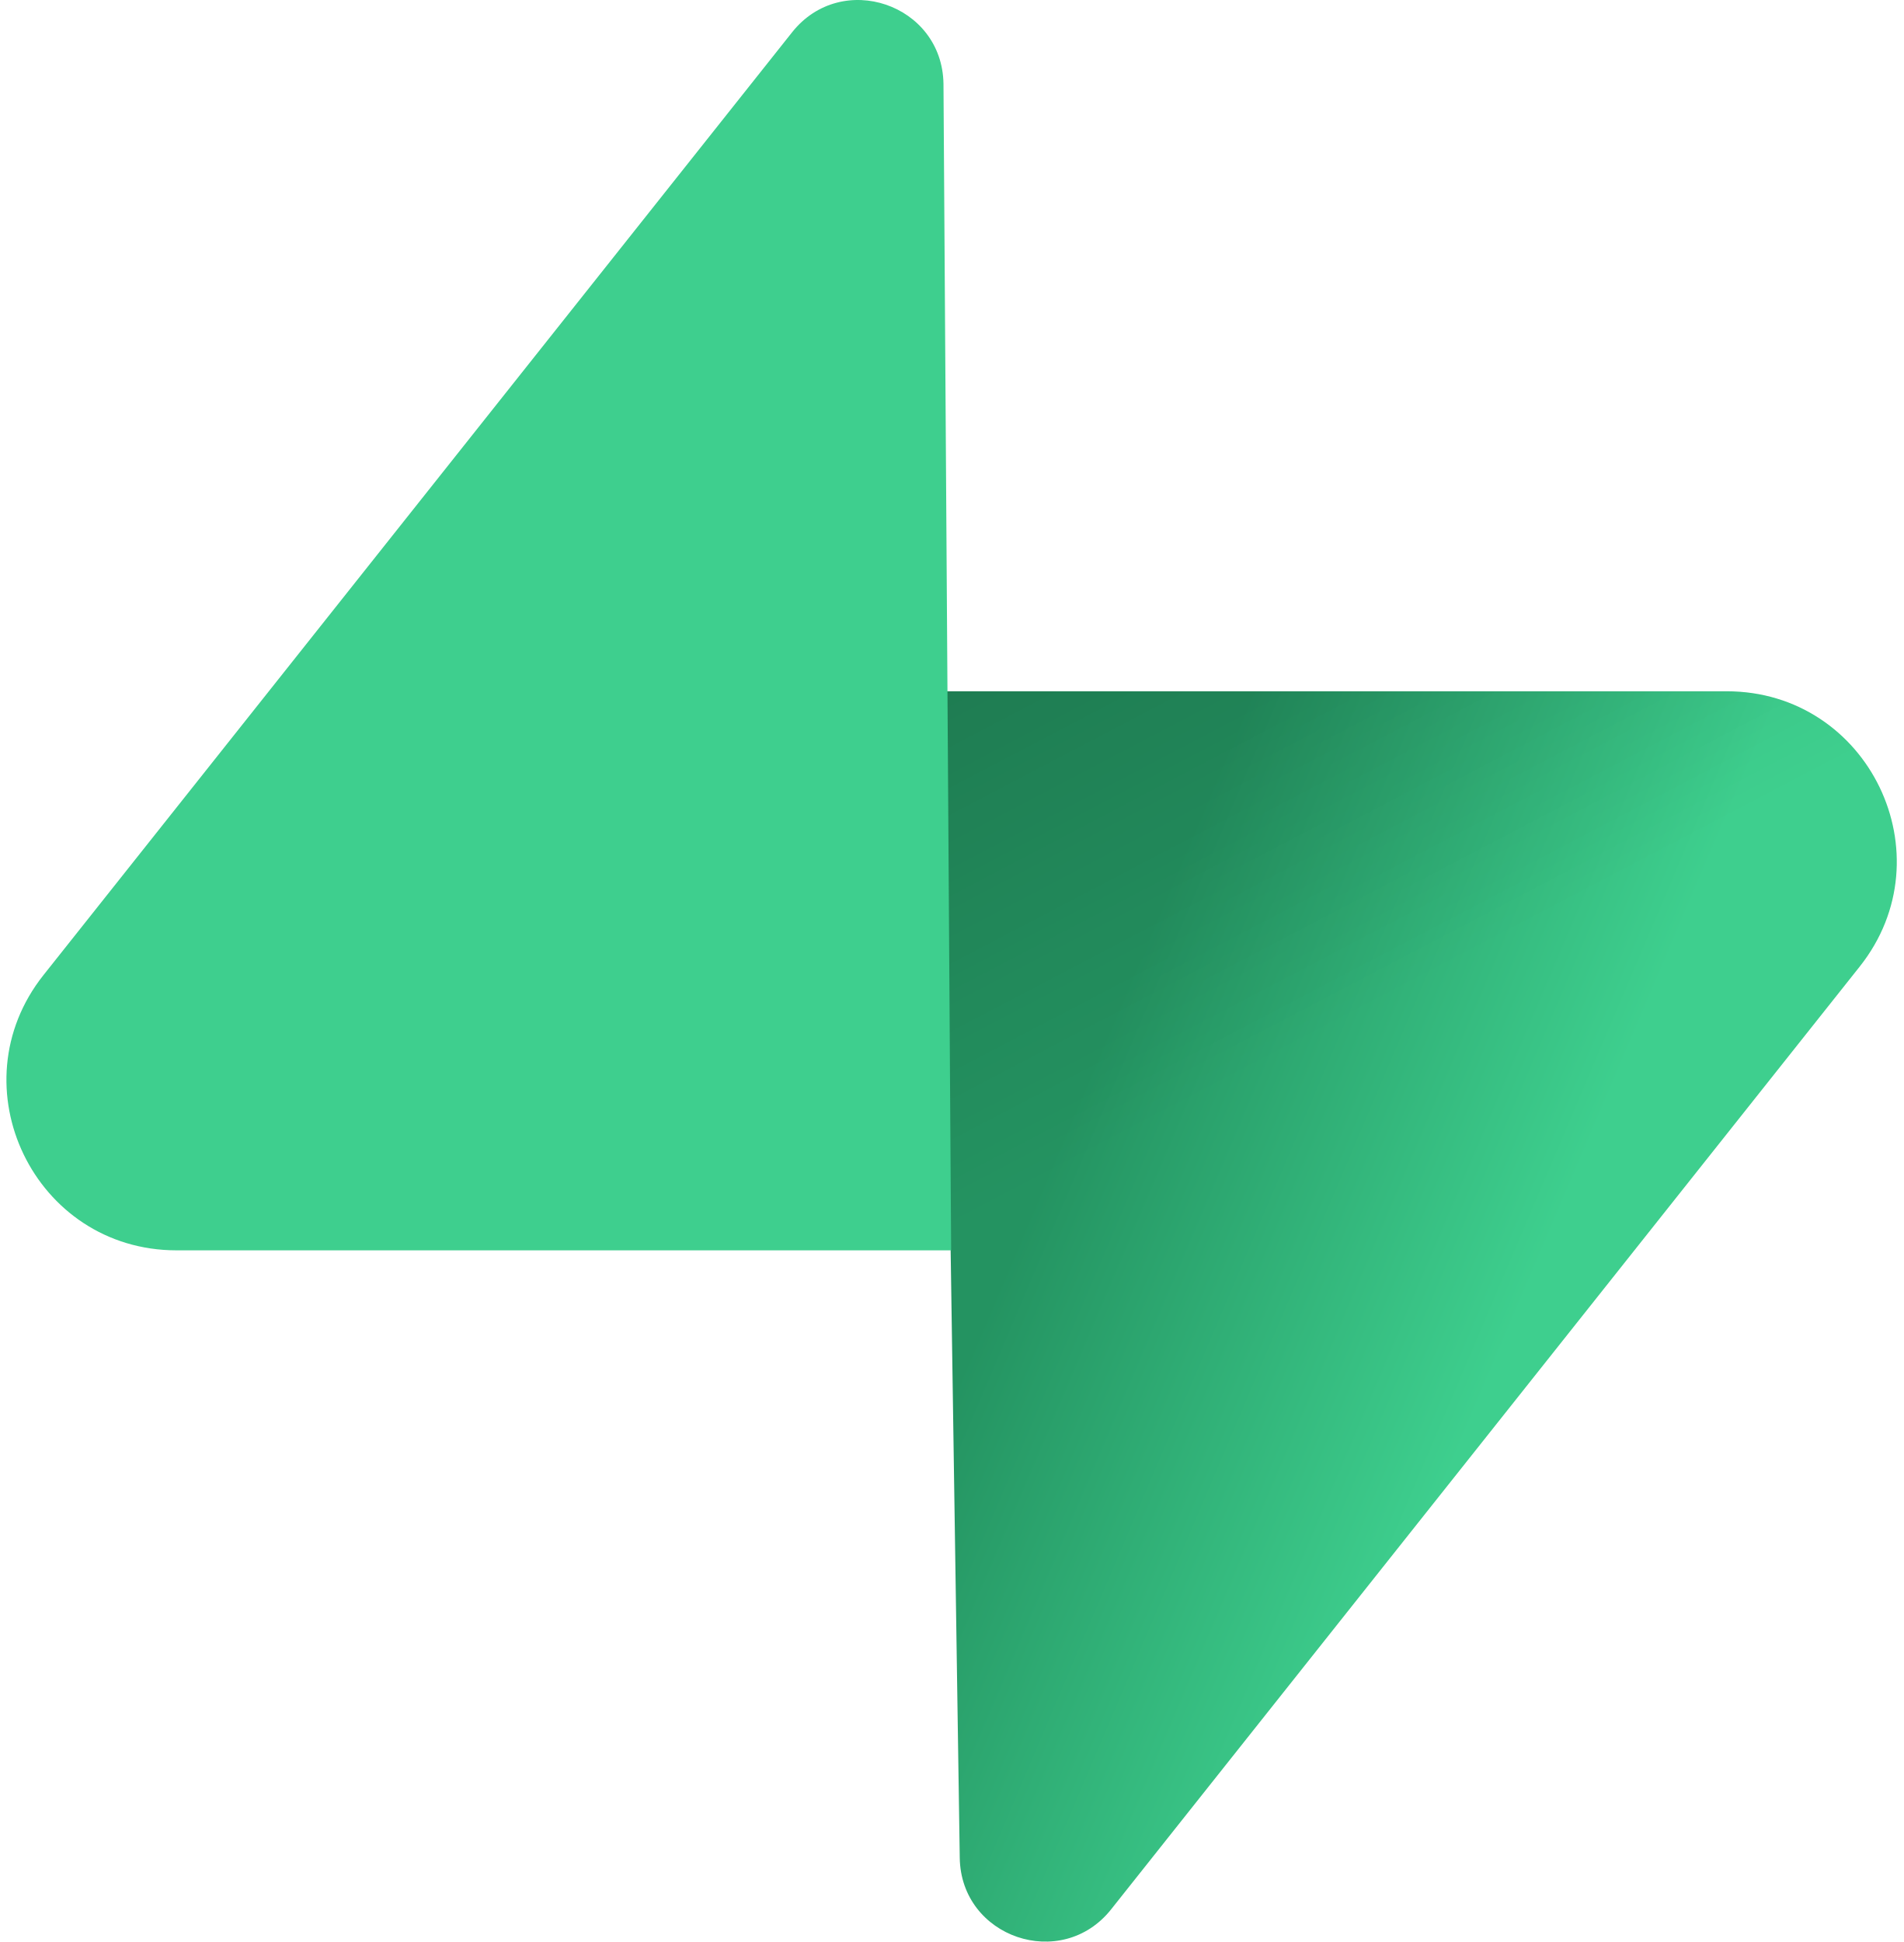
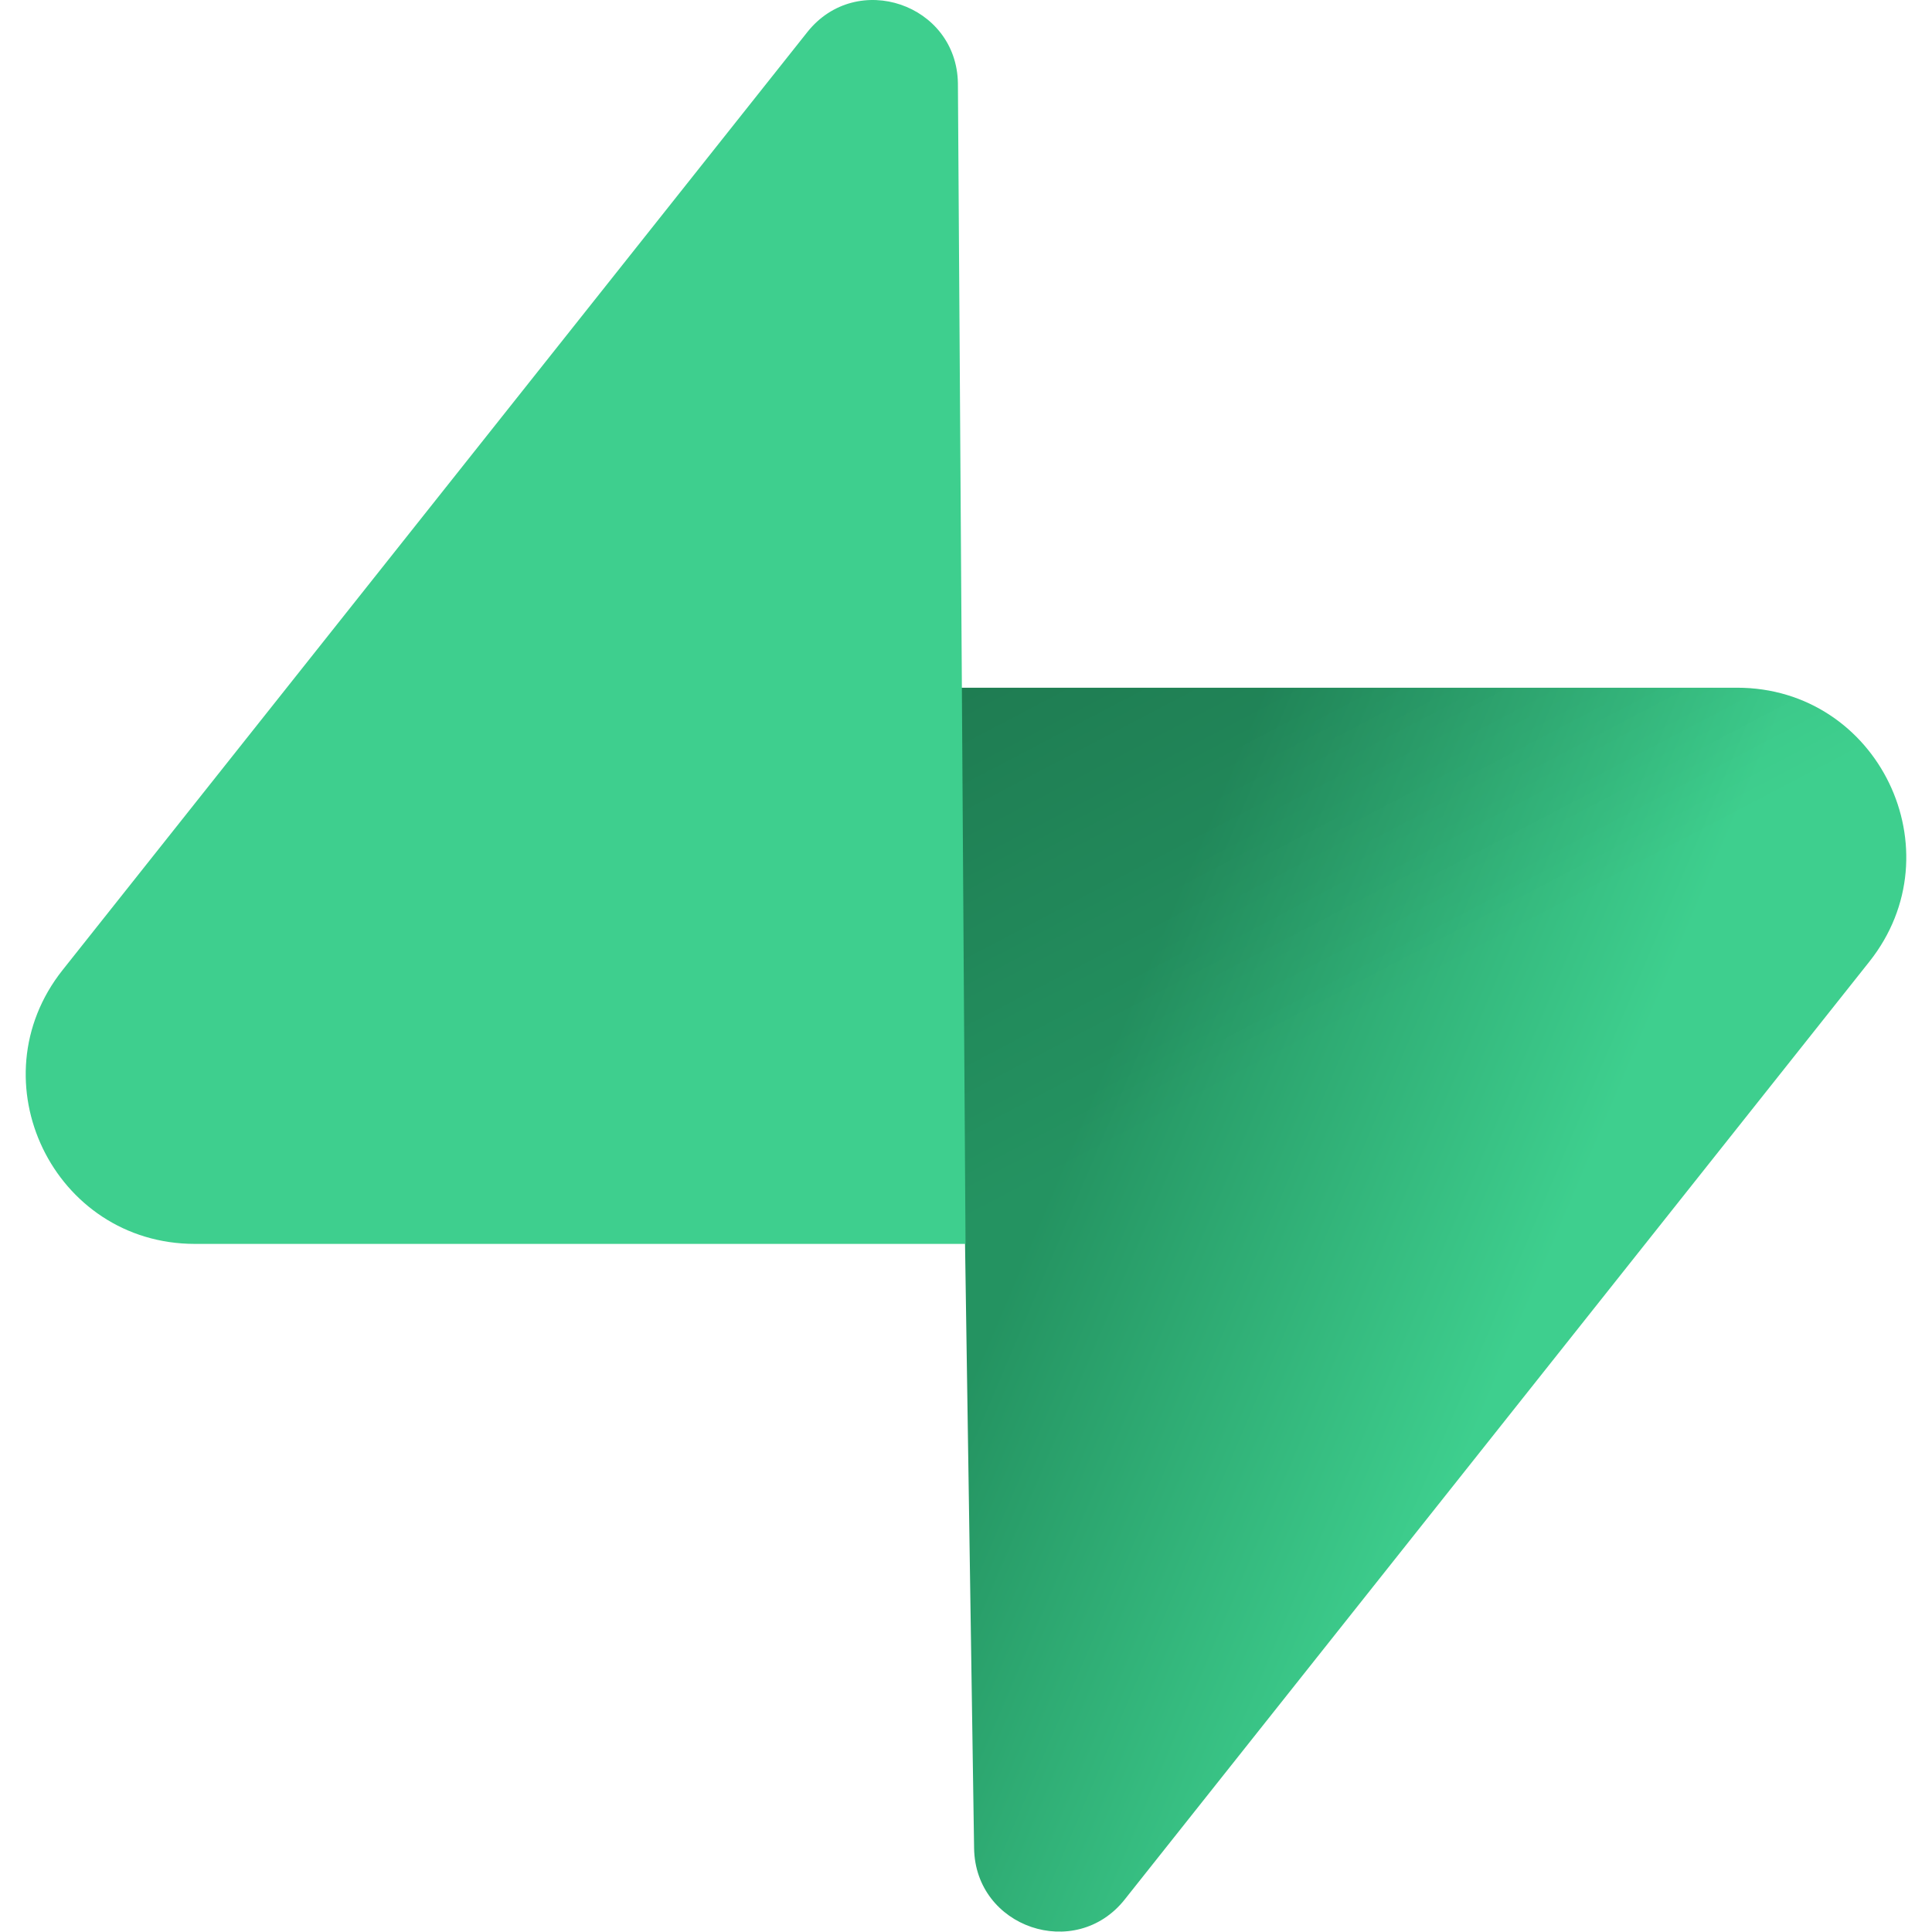
- <svg xmlns="http://www.w3.org/2000/svg" width="0.98em" height="1em" viewBox="0 0 256 263">
+ <svg xmlns="http://www.w3.org/2000/svg" width="3em" height="3em" viewBox="0 0 256 263">
  <defs>
    <linearGradient id="logosSupabaseIcon0" x1="20.862%" x2="63.426%" y1="20.687%" y2="44.071%">
      <stop offset="0%" stop-color="#249361" />
      <stop offset="100%" stop-color="#3ECF8E" />
    </linearGradient>
    <linearGradient id="logosSupabaseIcon1" x1="1.991%" x2="21.403%" y1="-13.158%" y2="34.708%">
      <stop offset="0%" />
      <stop offset="100%" stop-opacity="0" />
    </linearGradient>
  </defs>
  <path fill="url(#logosSupabaseIcon0)" d="M149.602 258.579c-6.718 8.46-20.338 3.824-20.5-6.977l-2.367-157.984h106.229c19.24 0 29.971 22.223 18.007 37.292l-101.37 127.669Z" />
  <path fill="url(#logosSupabaseIcon1)" fill-opacity=".2" d="M149.602 258.579c-6.718 8.46-20.338 3.824-20.5-6.977l-2.367-157.984h106.229c19.24 0 29.971 22.223 18.007 37.292l-101.37 127.669Z" />
  <path fill="#3ECF8E" d="M106.399 4.37c6.717-8.461 20.338-3.826 20.5 6.976l1.037 157.984H23.037c-19.241 0-29.973-22.223-18.008-37.292L106.4 4.369Z" />
</svg>
